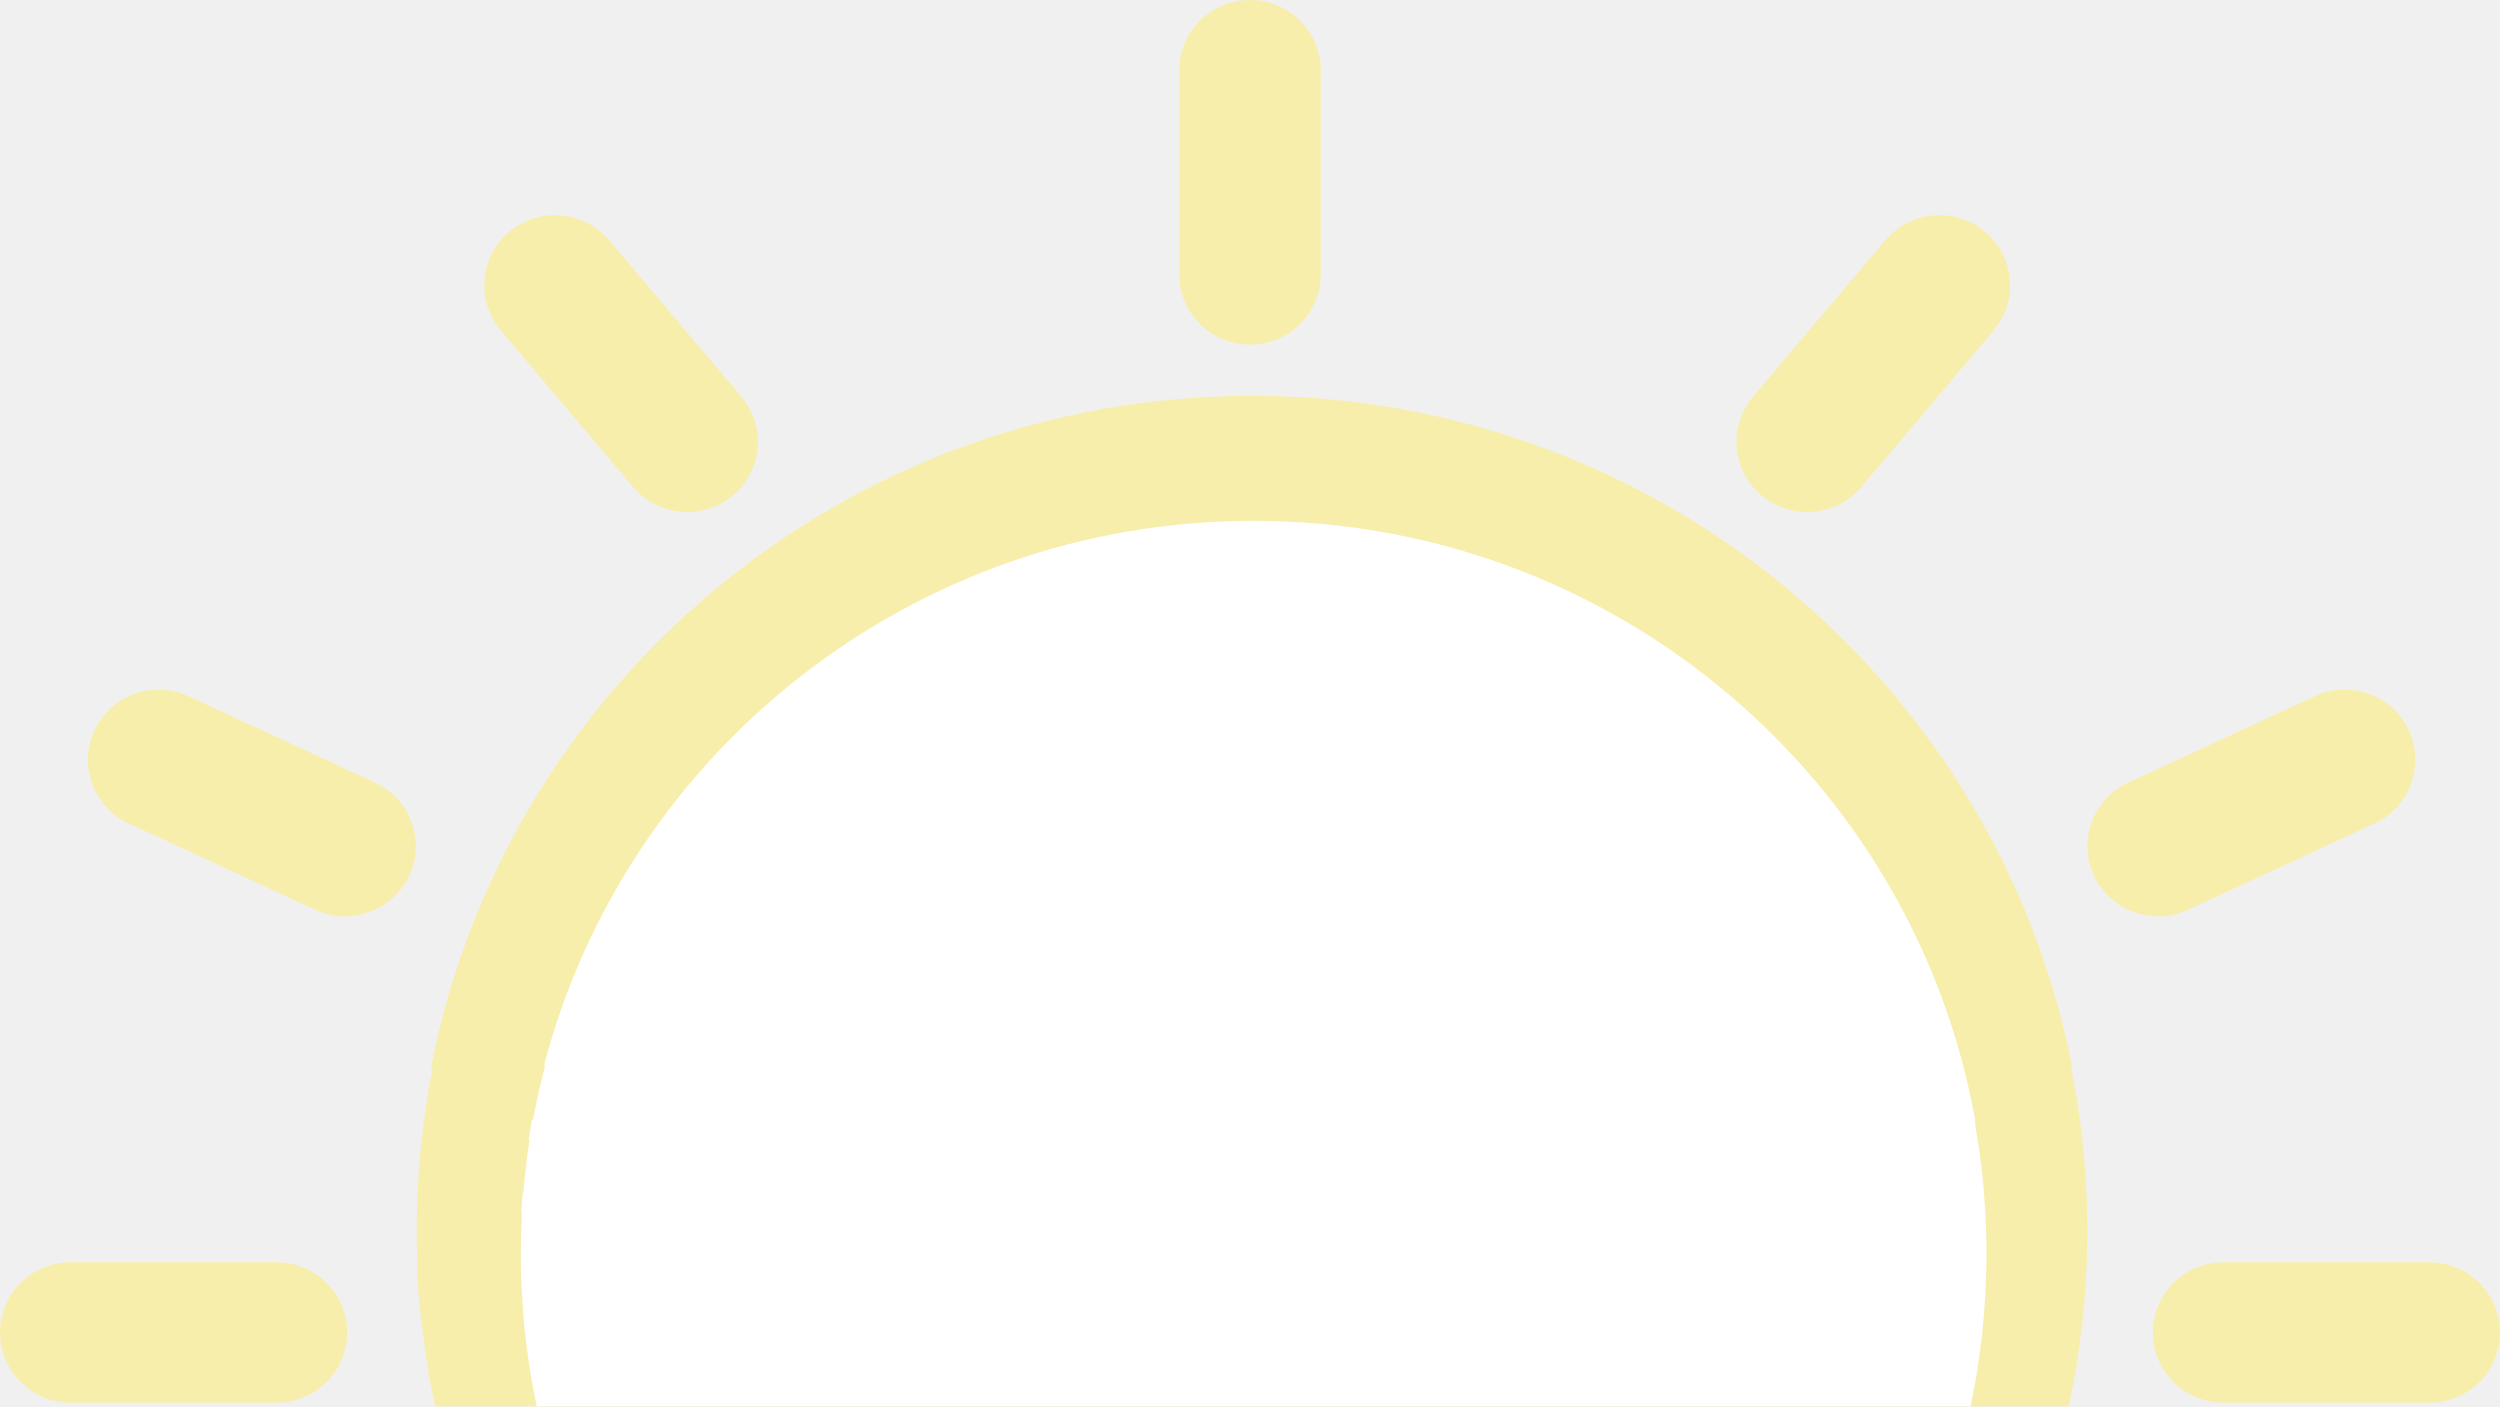
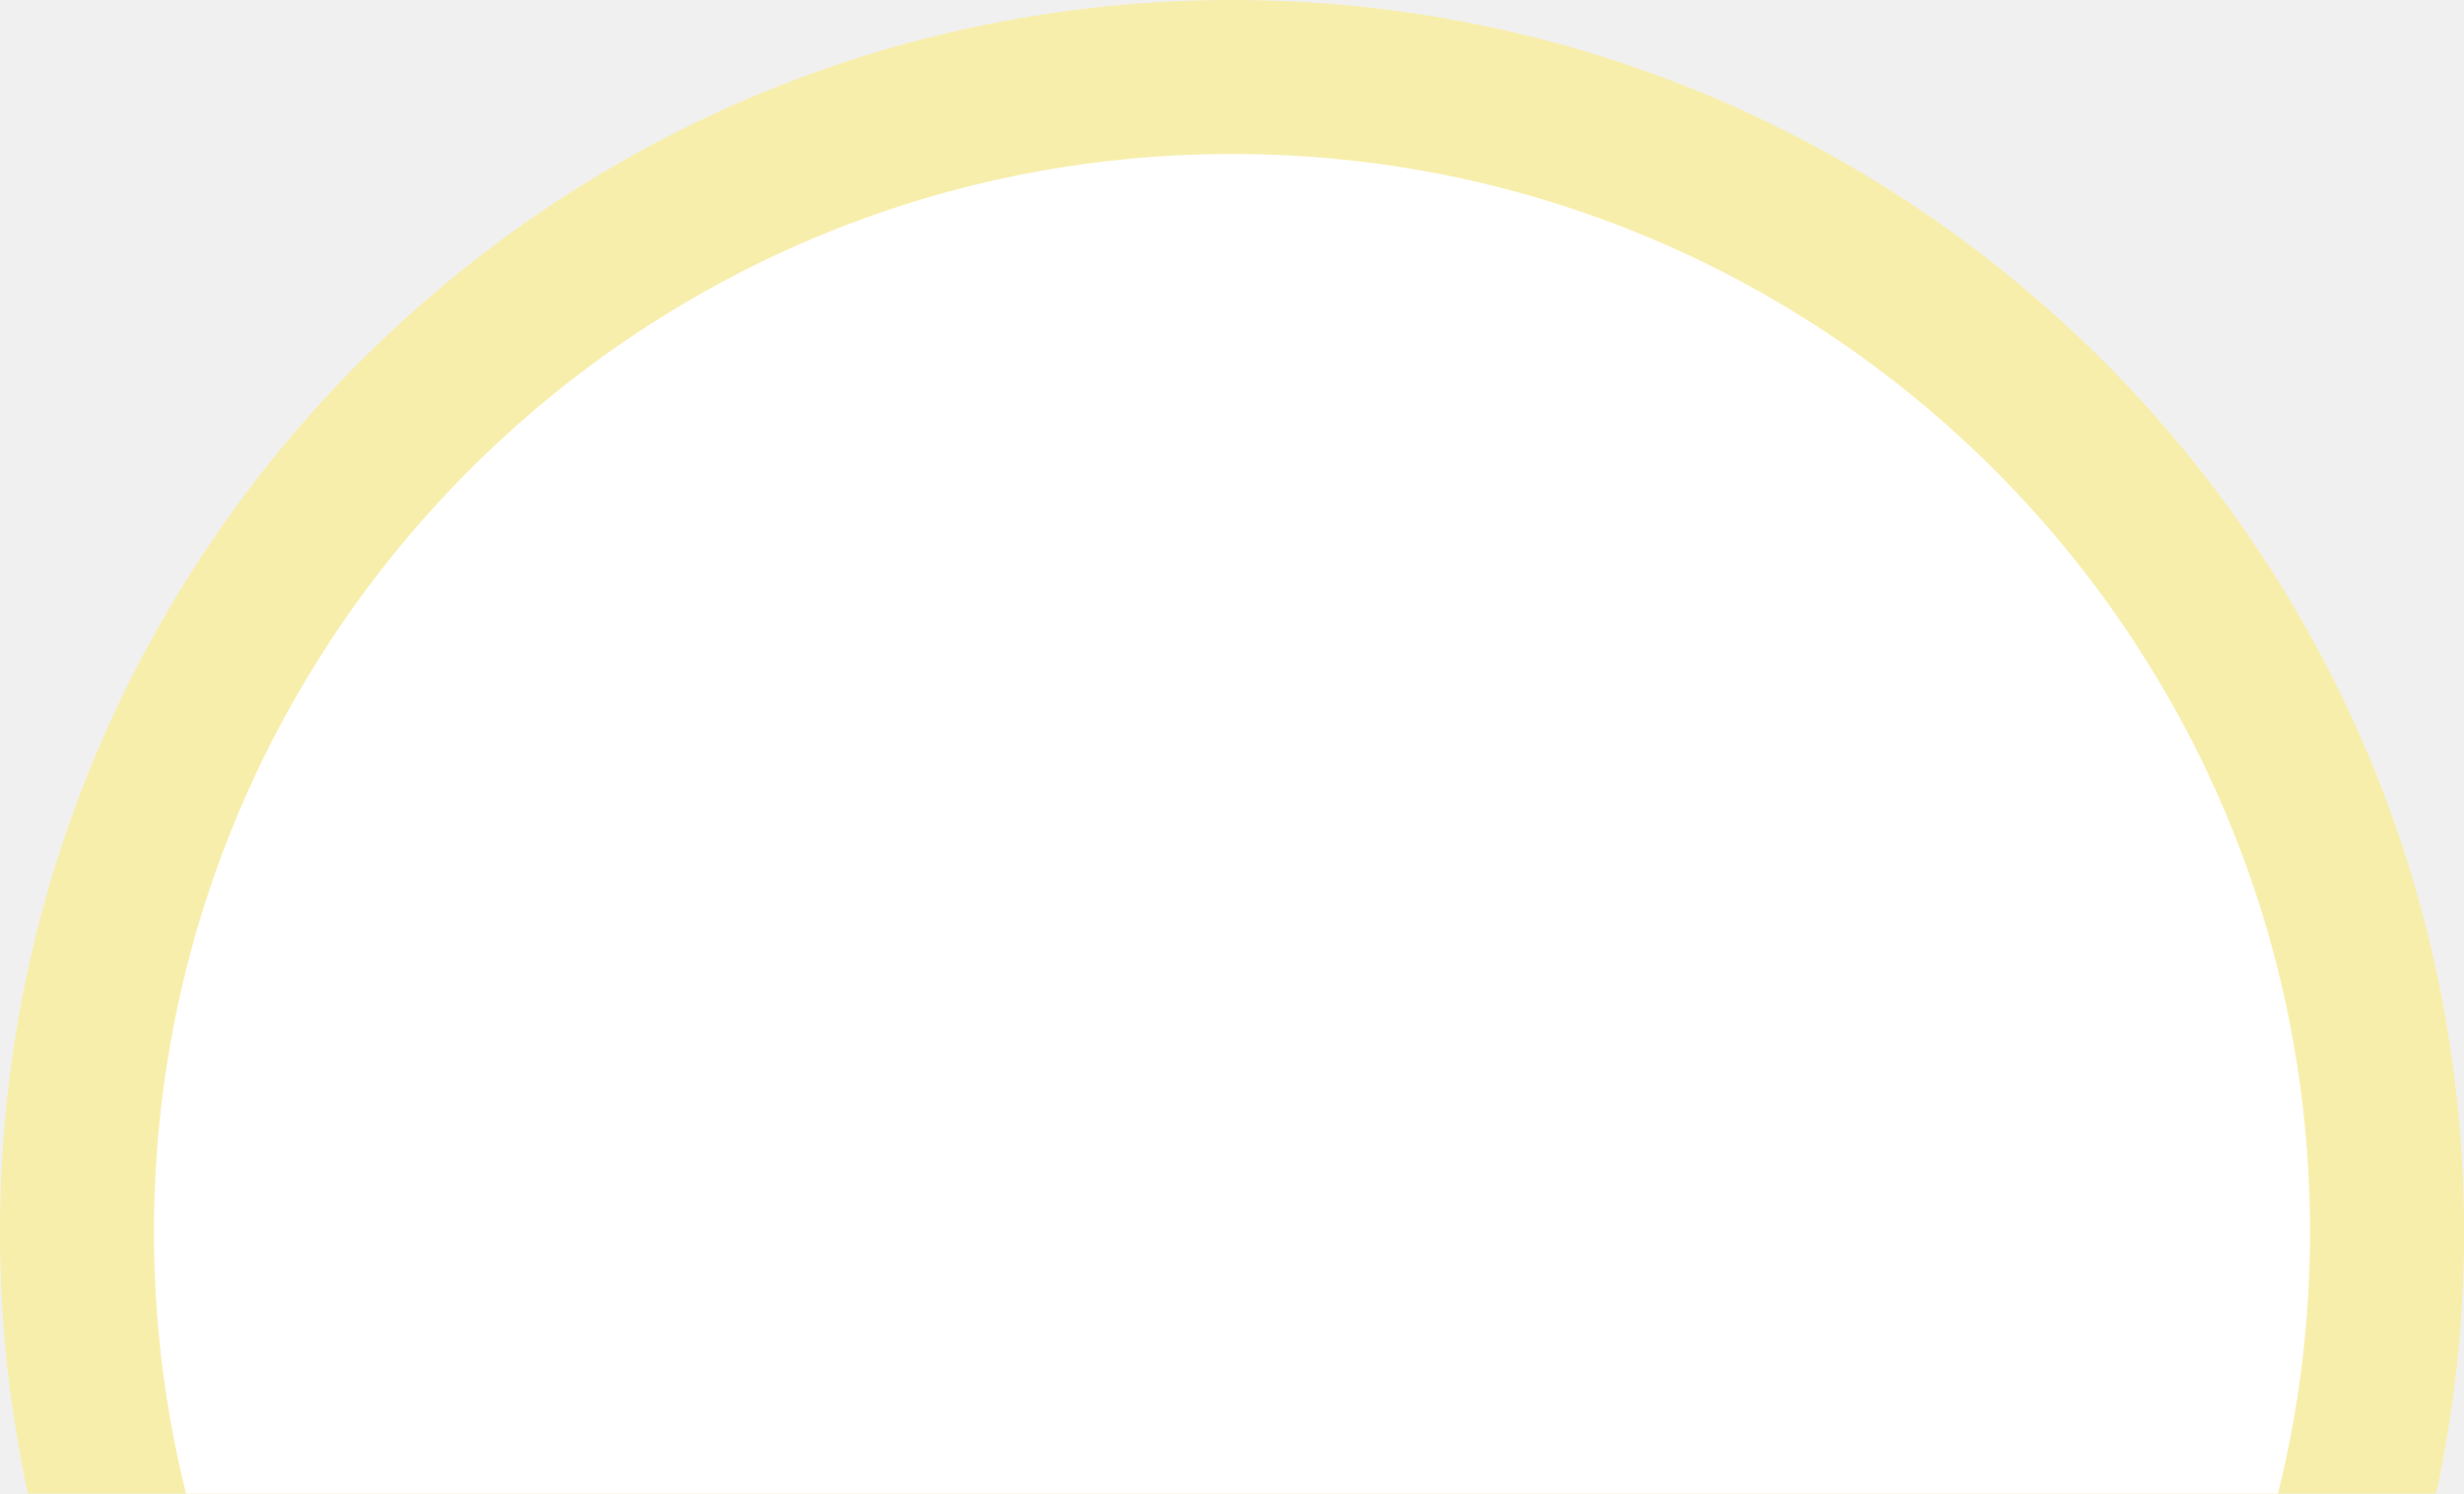
- <svg xmlns="http://www.w3.org/2000/svg" width="240" height="135" viewBox="0 0 240 135" fill="none">
-   <path fill-rule="evenodd" clip-rule="evenodd" d="M120.153 38L120.172 38L120.19 38C123.364 38 126.495 38.184 129.573 38.543C164.389 42.585 192.391 68.755 198.936 102.505C198.903 102.486 198.87 102.467 198.836 102.449C199.849 107.539 200.38 112.802 200.38 118.19L200.38 118.304L200.384 118.296C200.383 118.421 200.381 118.546 200.38 118.67C200.379 118.735 200.378 118.799 200.377 118.863C200.332 124.393 199.726 129.79 198.615 135H41.765C41.342 133.018 40.992 131.008 40.719 128.975C40.363 126.507 40.121 124.005 40 121.47C40.022 121.474 40.044 121.478 40.066 121.482C40.022 120.39 40 119.293 40 118.19C40 112.82 40.528 107.574 41.534 102.5C41.475 102.521 41.417 102.543 41.361 102.566C48.462 65.79 81.056 38 120.153 38Z" fill="#F8EEAC" />
-   <path fill-rule="evenodd" clip-rule="evenodd" d="M189.606 107.49V107.921C190.275 111.675 190.646 115.532 190.695 119.467L190.698 119.47C190.701 119.593 190.704 119.715 190.704 119.841C190.704 120.109 190.703 120.378 190.699 120.646C190.679 125.567 190.154 130.367 189.172 135H51.528C50.738 131.272 50.243 127.434 50.07 123.513C50.039 122.934 50.016 122.353 50 121.771H50.014C50.005 121.298 50 120.825 50 120.35C50 119.043 50.036 117.745 50.106 116.455H50.051C50.082 115.809 50.119 115.163 50.168 114.522H50.238C50.377 112.821 50.578 111.137 50.836 109.472H50.74C50.839 108.813 50.944 108.154 51.061 107.502H51.17C51.497 105.731 51.891 103.983 52.348 102.26H52.234C60.085 72.2 87.603 50 120.343 50C154.956 50 183.73 74.81 189.606 107.49Z" fill="white" />
-   <path d="M198.484 134.321H198.623C198.633 134.281 198.639 134.241 198.648 134.201C198.595 134.241 198.54 134.281 198.484 134.321Z" fill="#F8EEAC" />
-   <path d="M126.789 6.739C126.789 3.017 123.75 0 120 0C116.251 0 113.211 3.017 113.211 6.739V26.345C113.211 30.067 116.251 33.084 120 33.084C123.75 33.084 126.789 30.067 126.789 26.345V6.739Z" fill="#F8EEAC" />
-   <path d="M26.54 121.18H6.789C3.04 121.18 0 124.197 0 127.919C0 131.641 3.04 134.658 6.789 134.658H26.54C30.289 134.658 33.329 131.641 33.329 127.919C33.329 124.197 30.289 121.18 26.54 121.18Z" fill="#F8EEAC" />
-   <path d="M233.212 121.18H213.461C209.712 121.18 206.672 124.197 206.672 127.919C206.672 131.641 209.712 134.658 213.461 134.658H233.212C236.961 134.658 240.001 131.641 240.001 127.919C240.001 124.197 236.961 121.18 233.212 121.18Z" fill="#F8EEAC" />
-   <path d="M58.477 23.063C56.066 20.212 51.784 19.84 48.912 22.233C46.039 24.625 45.665 28.876 48.075 31.727L60.77 46.746C63.181 49.597 67.463 49.969 70.335 47.576C73.208 45.184 73.582 40.933 71.172 38.082L58.477 23.063Z" fill="#F8EEAC" />
-   <path d="M180.985 23.062L168.29 38.081C165.88 40.932 166.254 45.183 169.127 47.575C171.999 49.968 176.281 49.596 178.692 46.745L191.387 31.726C193.797 28.875 193.423 24.624 190.55 22.231C187.678 19.839 183.395 20.211 180.985 23.062Z" fill="#F8EEAC" />
-   <path d="M18.099 66.838C14.7 65.265 10.661 66.725 9.076 70.098C7.492 73.472 8.962 77.481 12.36 79.054L30.26 87.34C33.658 88.913 37.698 87.453 39.283 84.08C40.867 80.707 39.397 76.697 35.999 75.124L18.099 66.838Z" fill="#F8EEAC" />
-   <path d="M222.213 66.839L204.313 75.124C200.915 76.698 199.445 80.707 201.029 84.081C202.614 87.454 206.654 88.913 210.052 87.34L227.952 79.055C231.35 77.482 232.82 73.472 231.236 70.099C229.651 66.725 225.612 65.266 222.213 66.839Z" fill="#F8EEAC" />
+ <svg xmlns="http://www.w3.org/2000/svg" width="160" height="97" viewBox="0 0 160 97" fill="none">
+   <path d="M158.484 96.321H158.623C158.633 96.281 158.639 96.241 158.648 96.201C158.595 96.241 158.54 96.281 158.484 96.321Z" fill="#F8EEAC" />
+   <path fill-rule="evenodd" clip-rule="evenodd" d="M158.19 97C159.376 91.521 160 85.834 160 80C160 35.817 124.183 0 80 0C35.817 0 0 35.817 0 80C0 85.834 0.624 91.521 1.81 97H158.19Z" fill="#F8EEAC" />
+   <path fill-rule="evenodd" clip-rule="evenodd" d="M147.921 97C149.279 91.558 150 85.863 150 80C150 41.34 118.66 10 80 10C41.34 10 10 41.34 10 80C10 85.863 10.721 91.558 12.079 97H147.921Z" fill="white" />
</svg>
